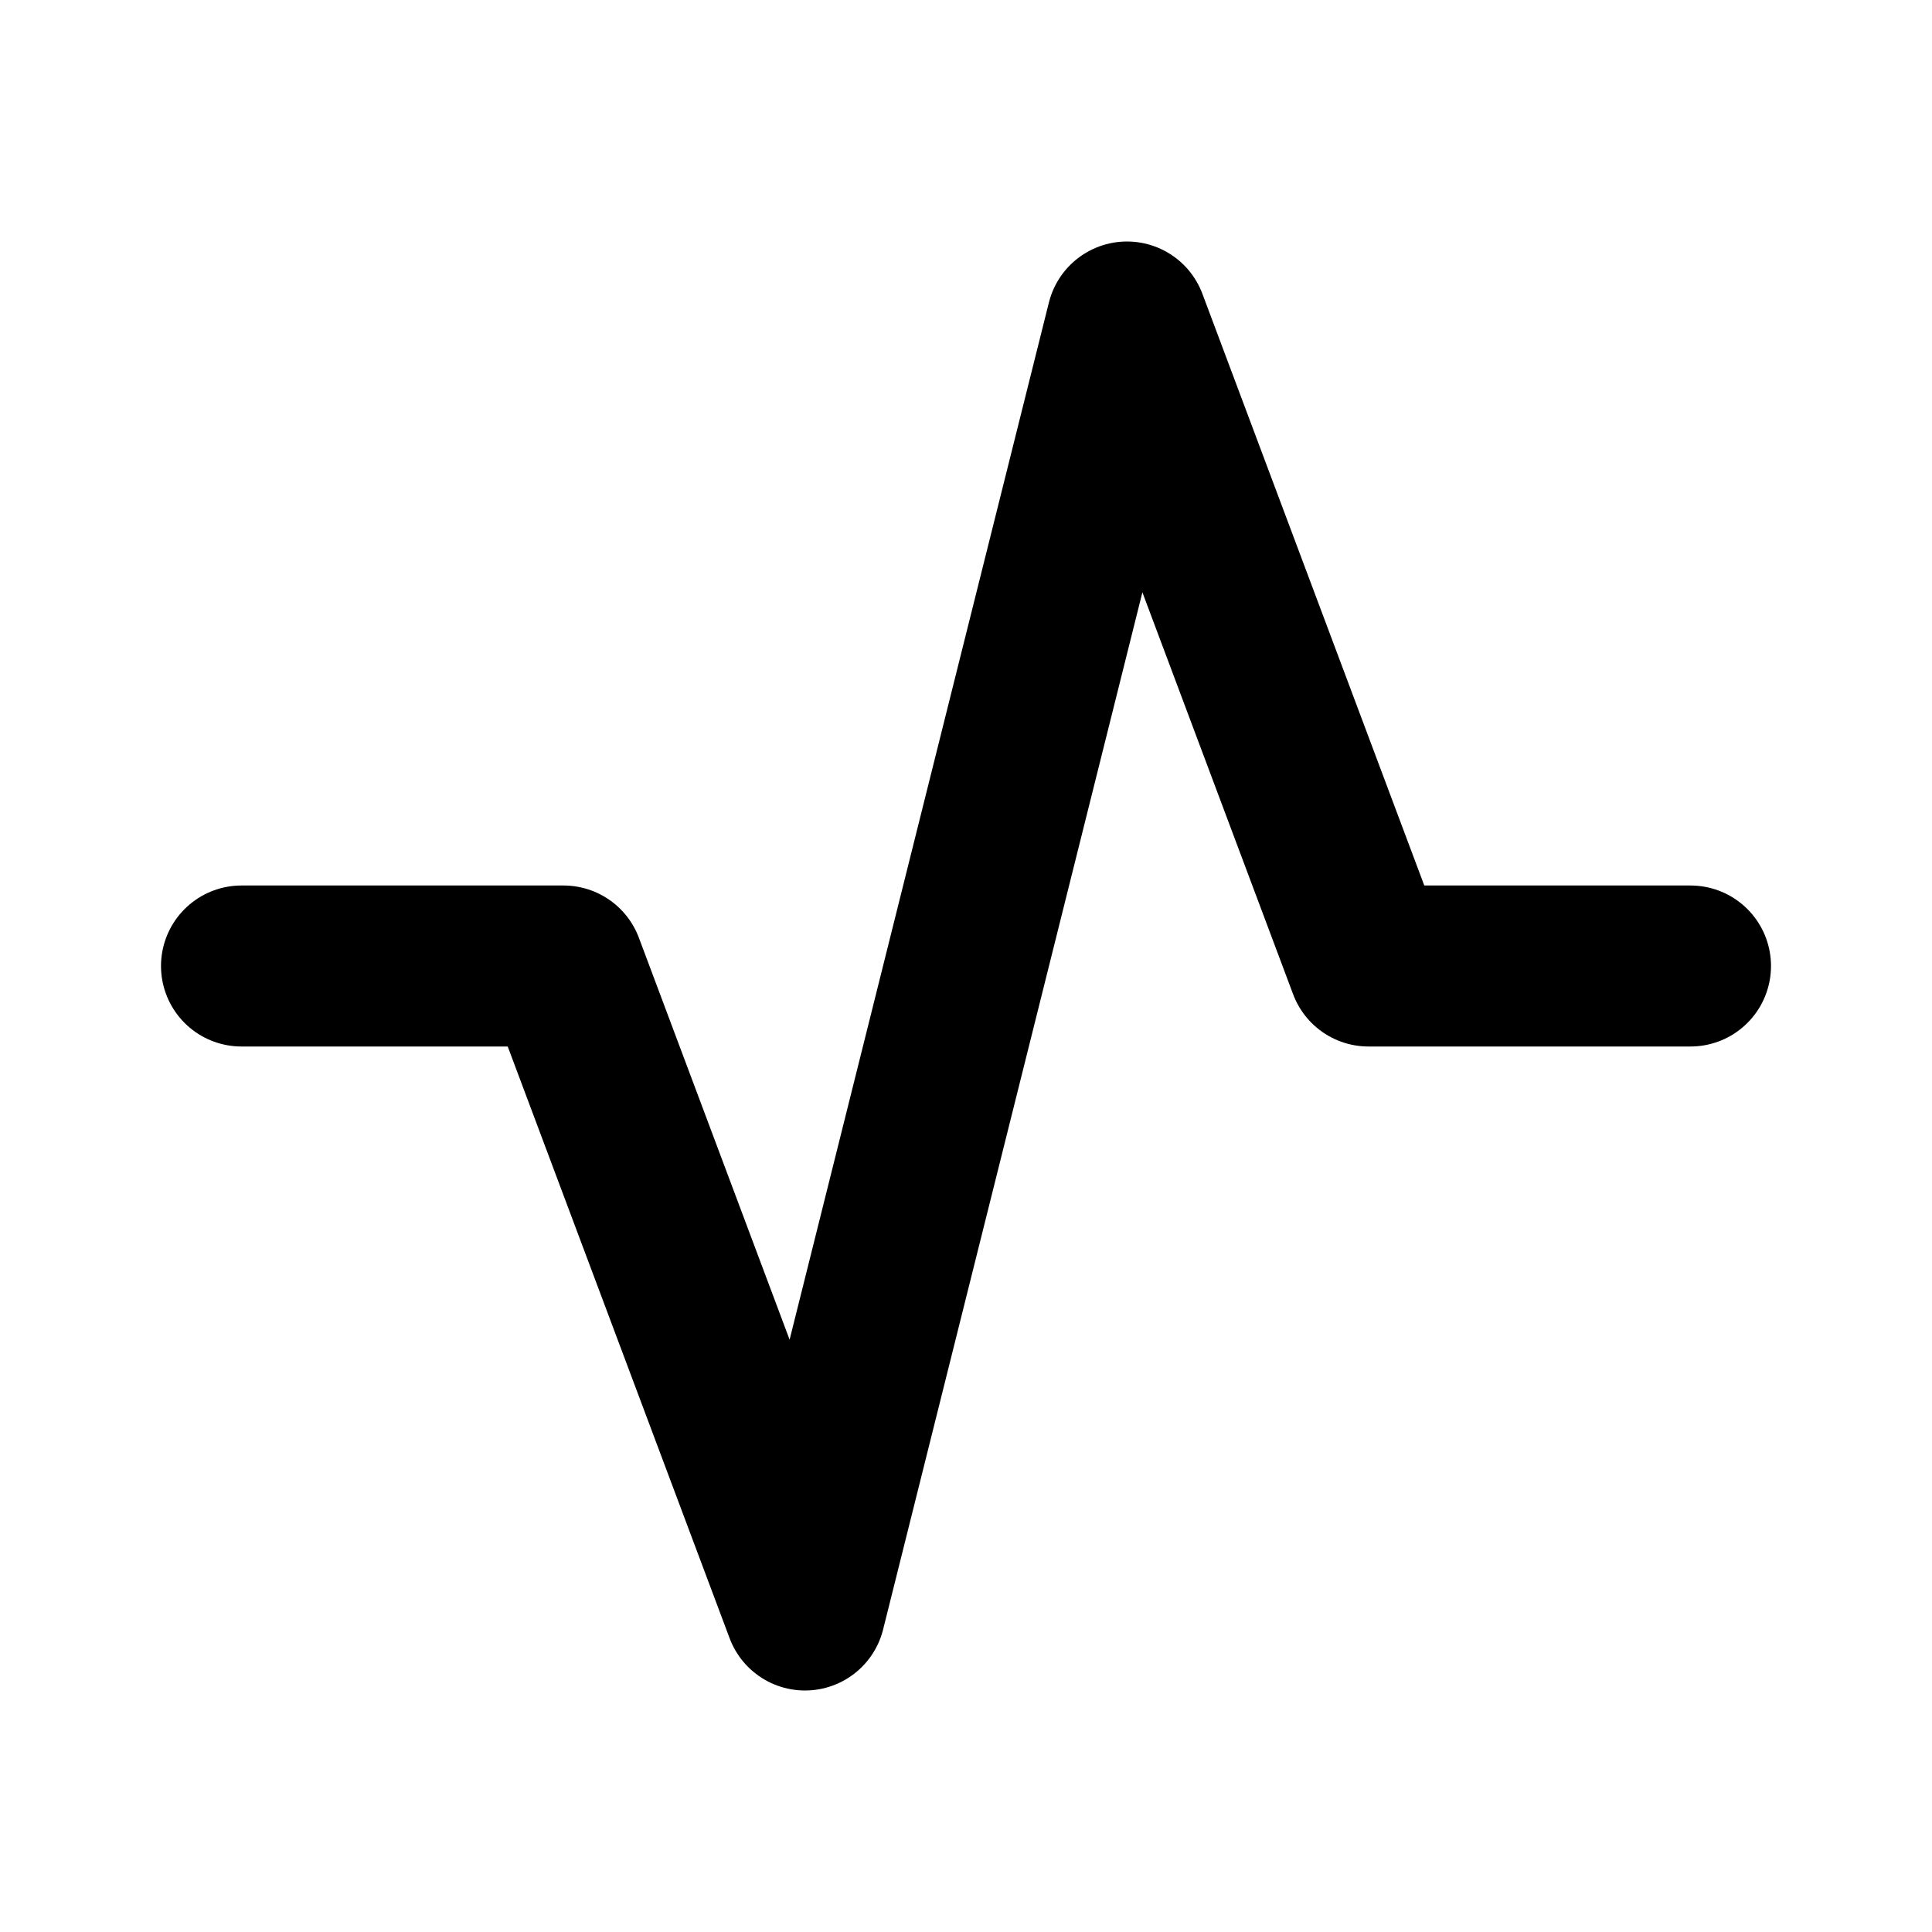
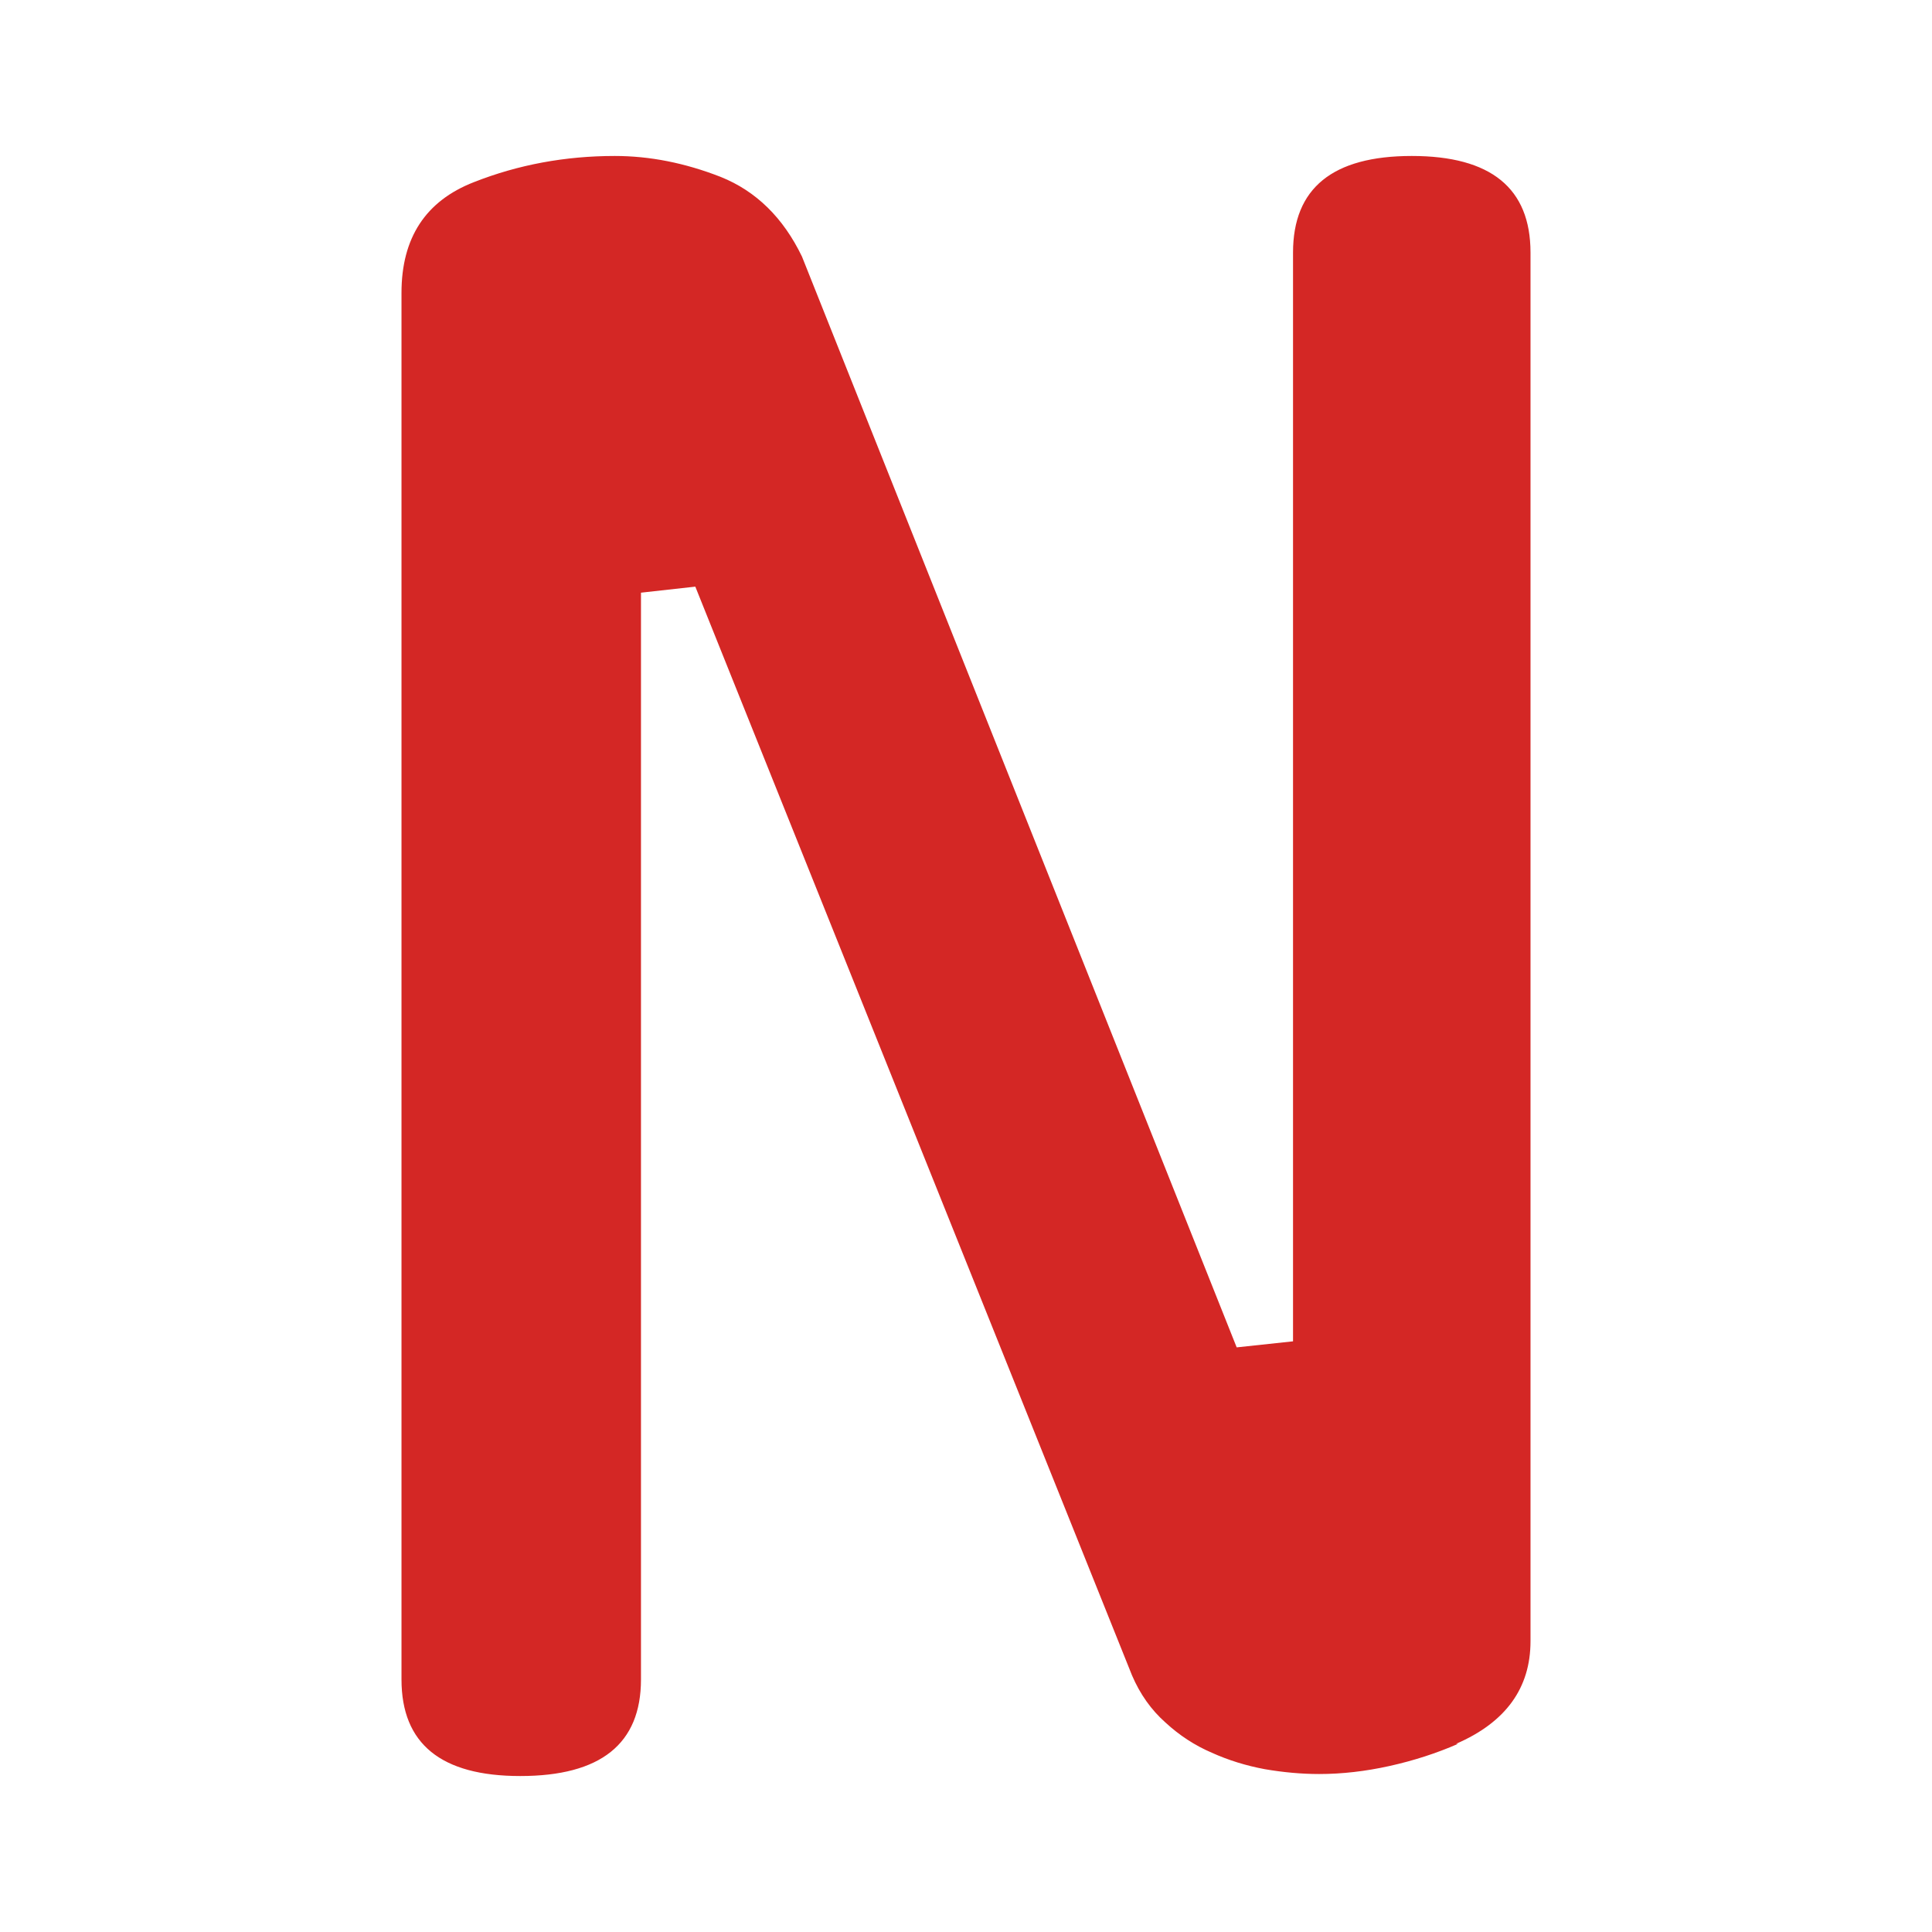
- <svg xmlns="http://www.w3.org/2000/svg" width="24" height="24" viewBox="0 0 24 24" fill="none" stroke="currentColor" stroke-width="2" stroke-linecap="round" stroke-linejoin="round" class="icon icon-tabler icons-tabler-outline icon-tabler-activity">
-   <path stroke="none" d="M0 0h24v24H0z" fill="none" />
-   <path d="M3 12h4l3 8l4 -16l3 8h4" />
+ <svg xmlns="http://www.w3.org/2000/svg" width="24" height="24" viewBox="0 0 48 48" fill="none">
+   <path fill="#d42725" transform="translate(5.975 43.825)" d="M26.15-10.5L26.15-37.55Q26.15-39.95 29.1-39.95L29.1-39.95Q32.05-39.95 32.05-37.55L32.05-37.55 32.05-3.05Q32.05-1.3 30.2-0.5L30.2-0.5 30.25-0.5Q29.45-0.15 28.55 0.05 27.65 0.25 26.8 0.25L26.8 0.25Q26.15 0.25 25.45 0.13 24.75 0 24.13-0.28 23.5-0.55 22.98-1.03 22.45-1.5 22.15-2.2L22.15-2.2 11.3-29.25 9.95-29.1 9.95-2.1Q9.95 0.3 6.95 0.3L6.95 0.3Q4 0.3 4-2.1L4-2.1 4-36.55Q4-38.6 5.8-39.3L5.8-39.3Q7.45-39.95 9.3-39.95L9.3-39.95Q10.6-39.95 11.93-39.43 13.25-38.9 13.95-37.45L13.95-37.45 24.75-10.35 26.15-10.5Z" />
</svg>
